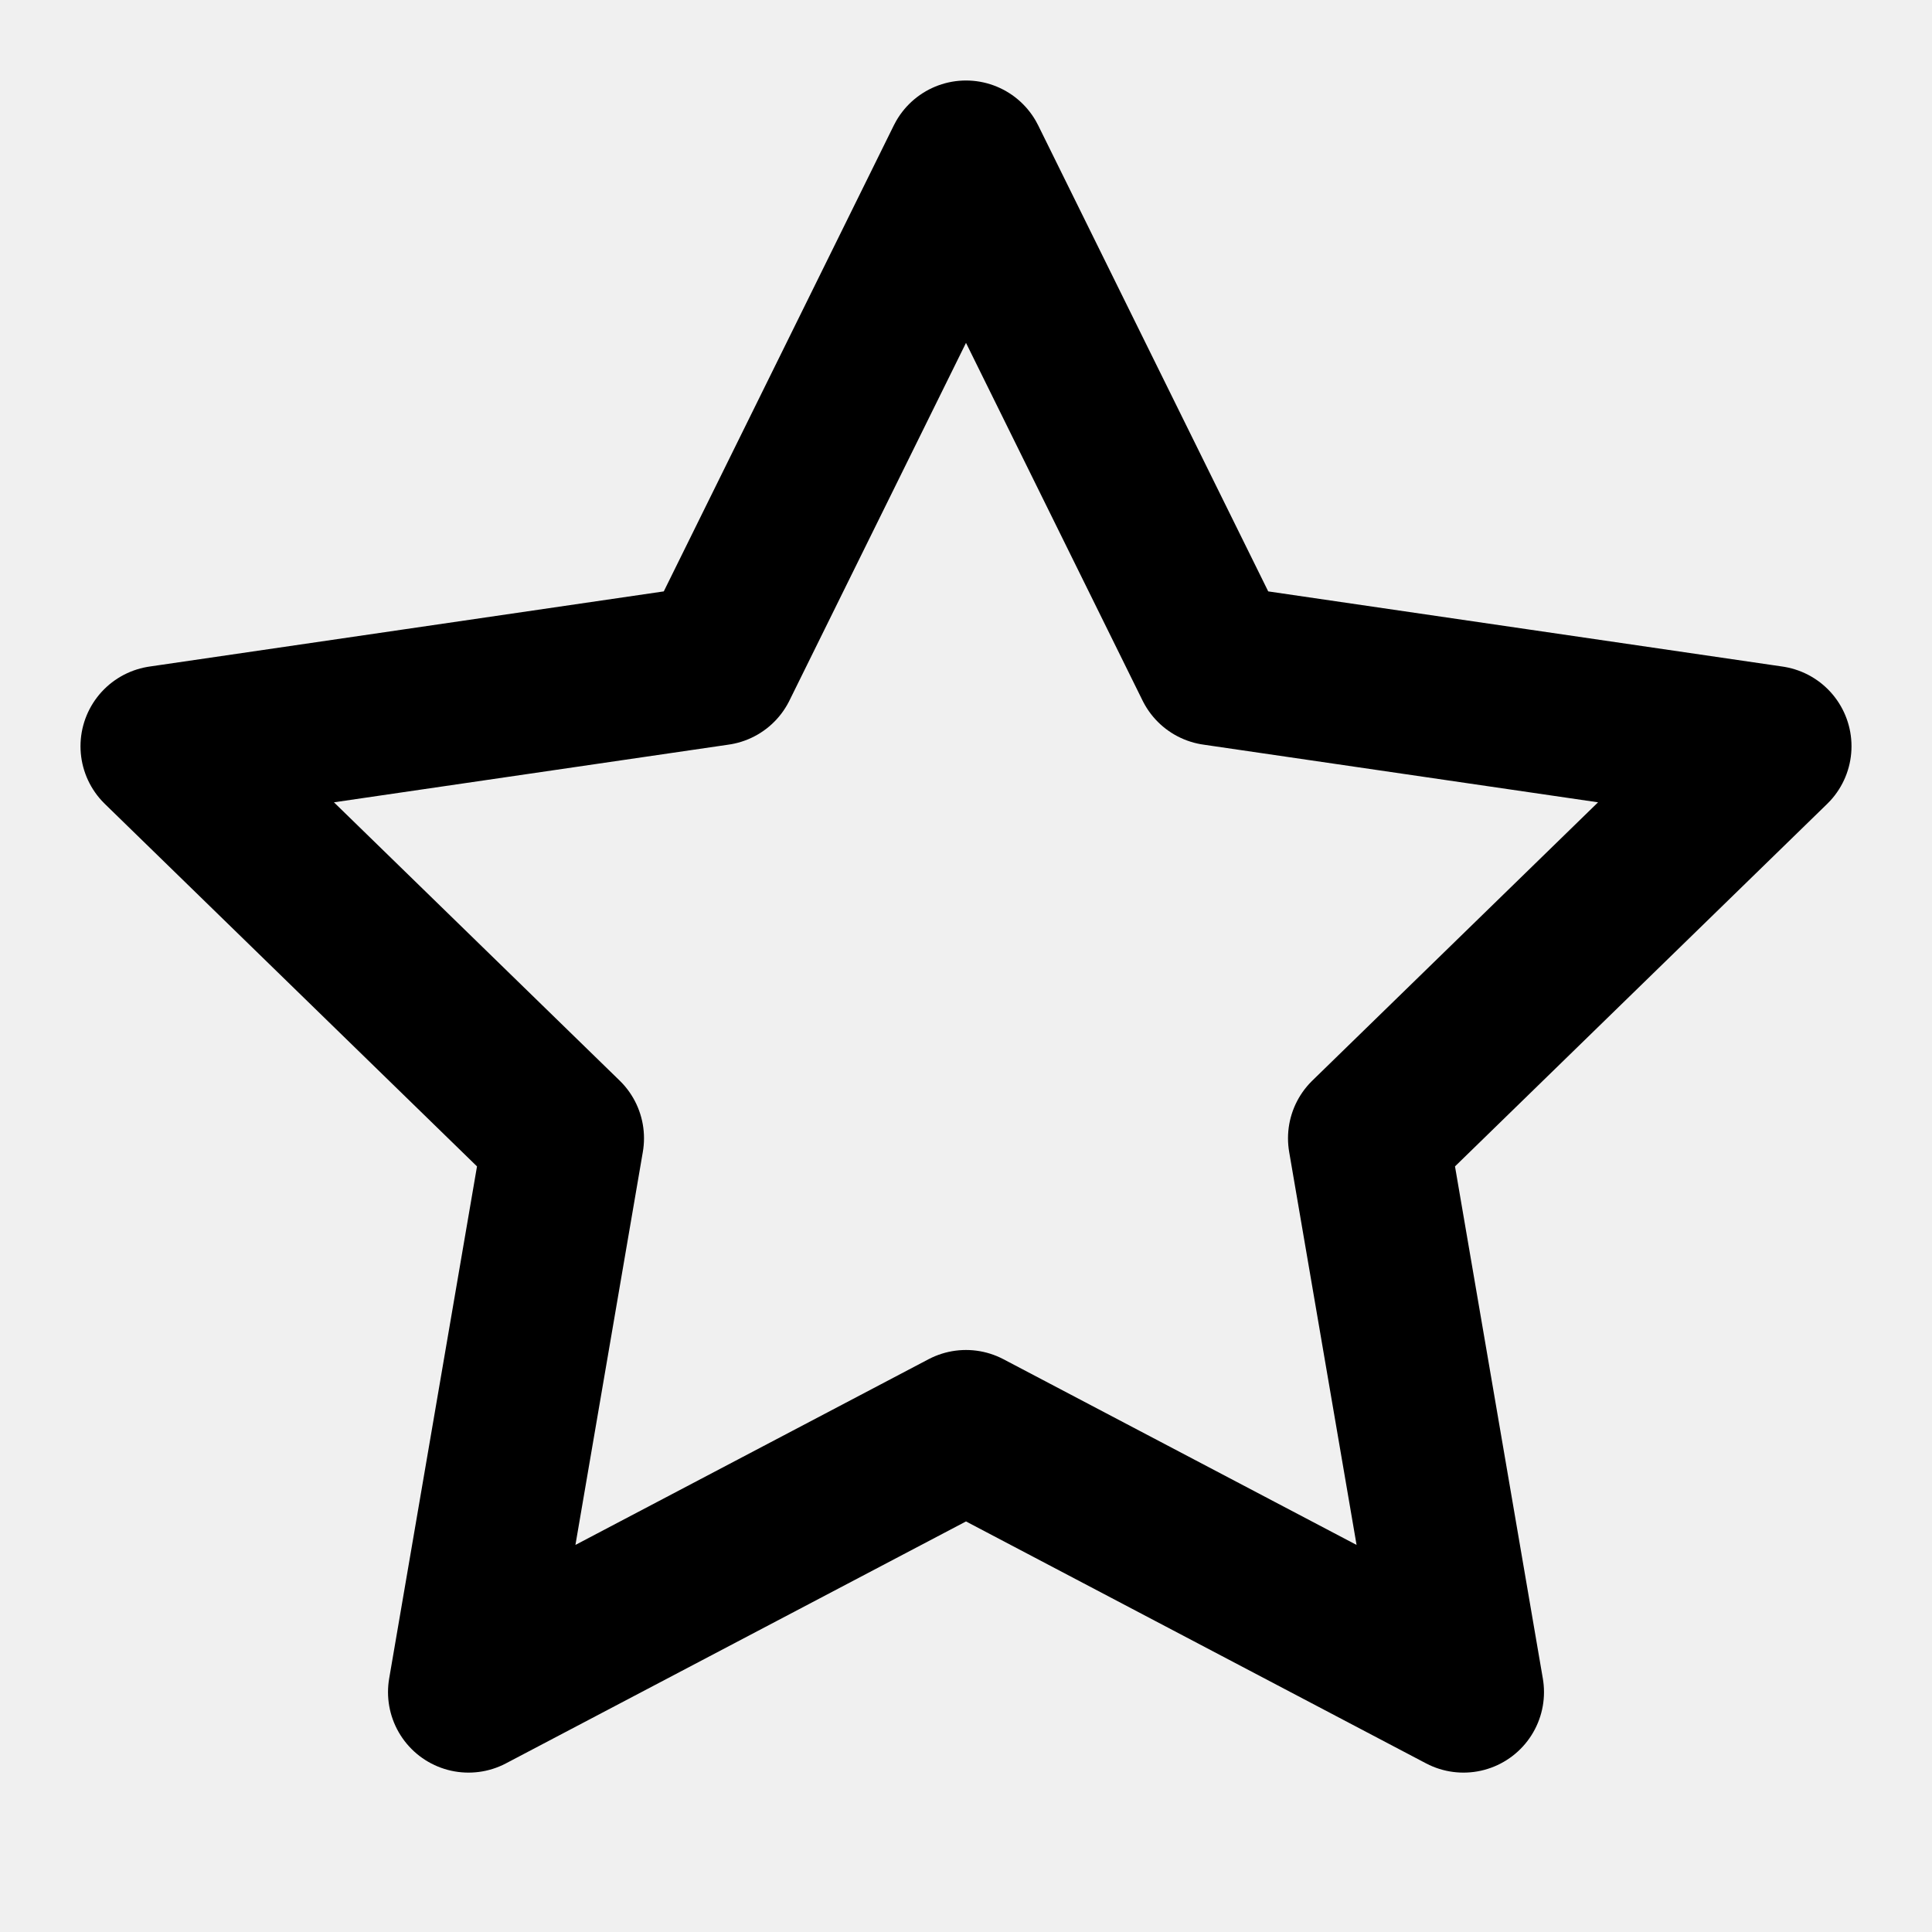
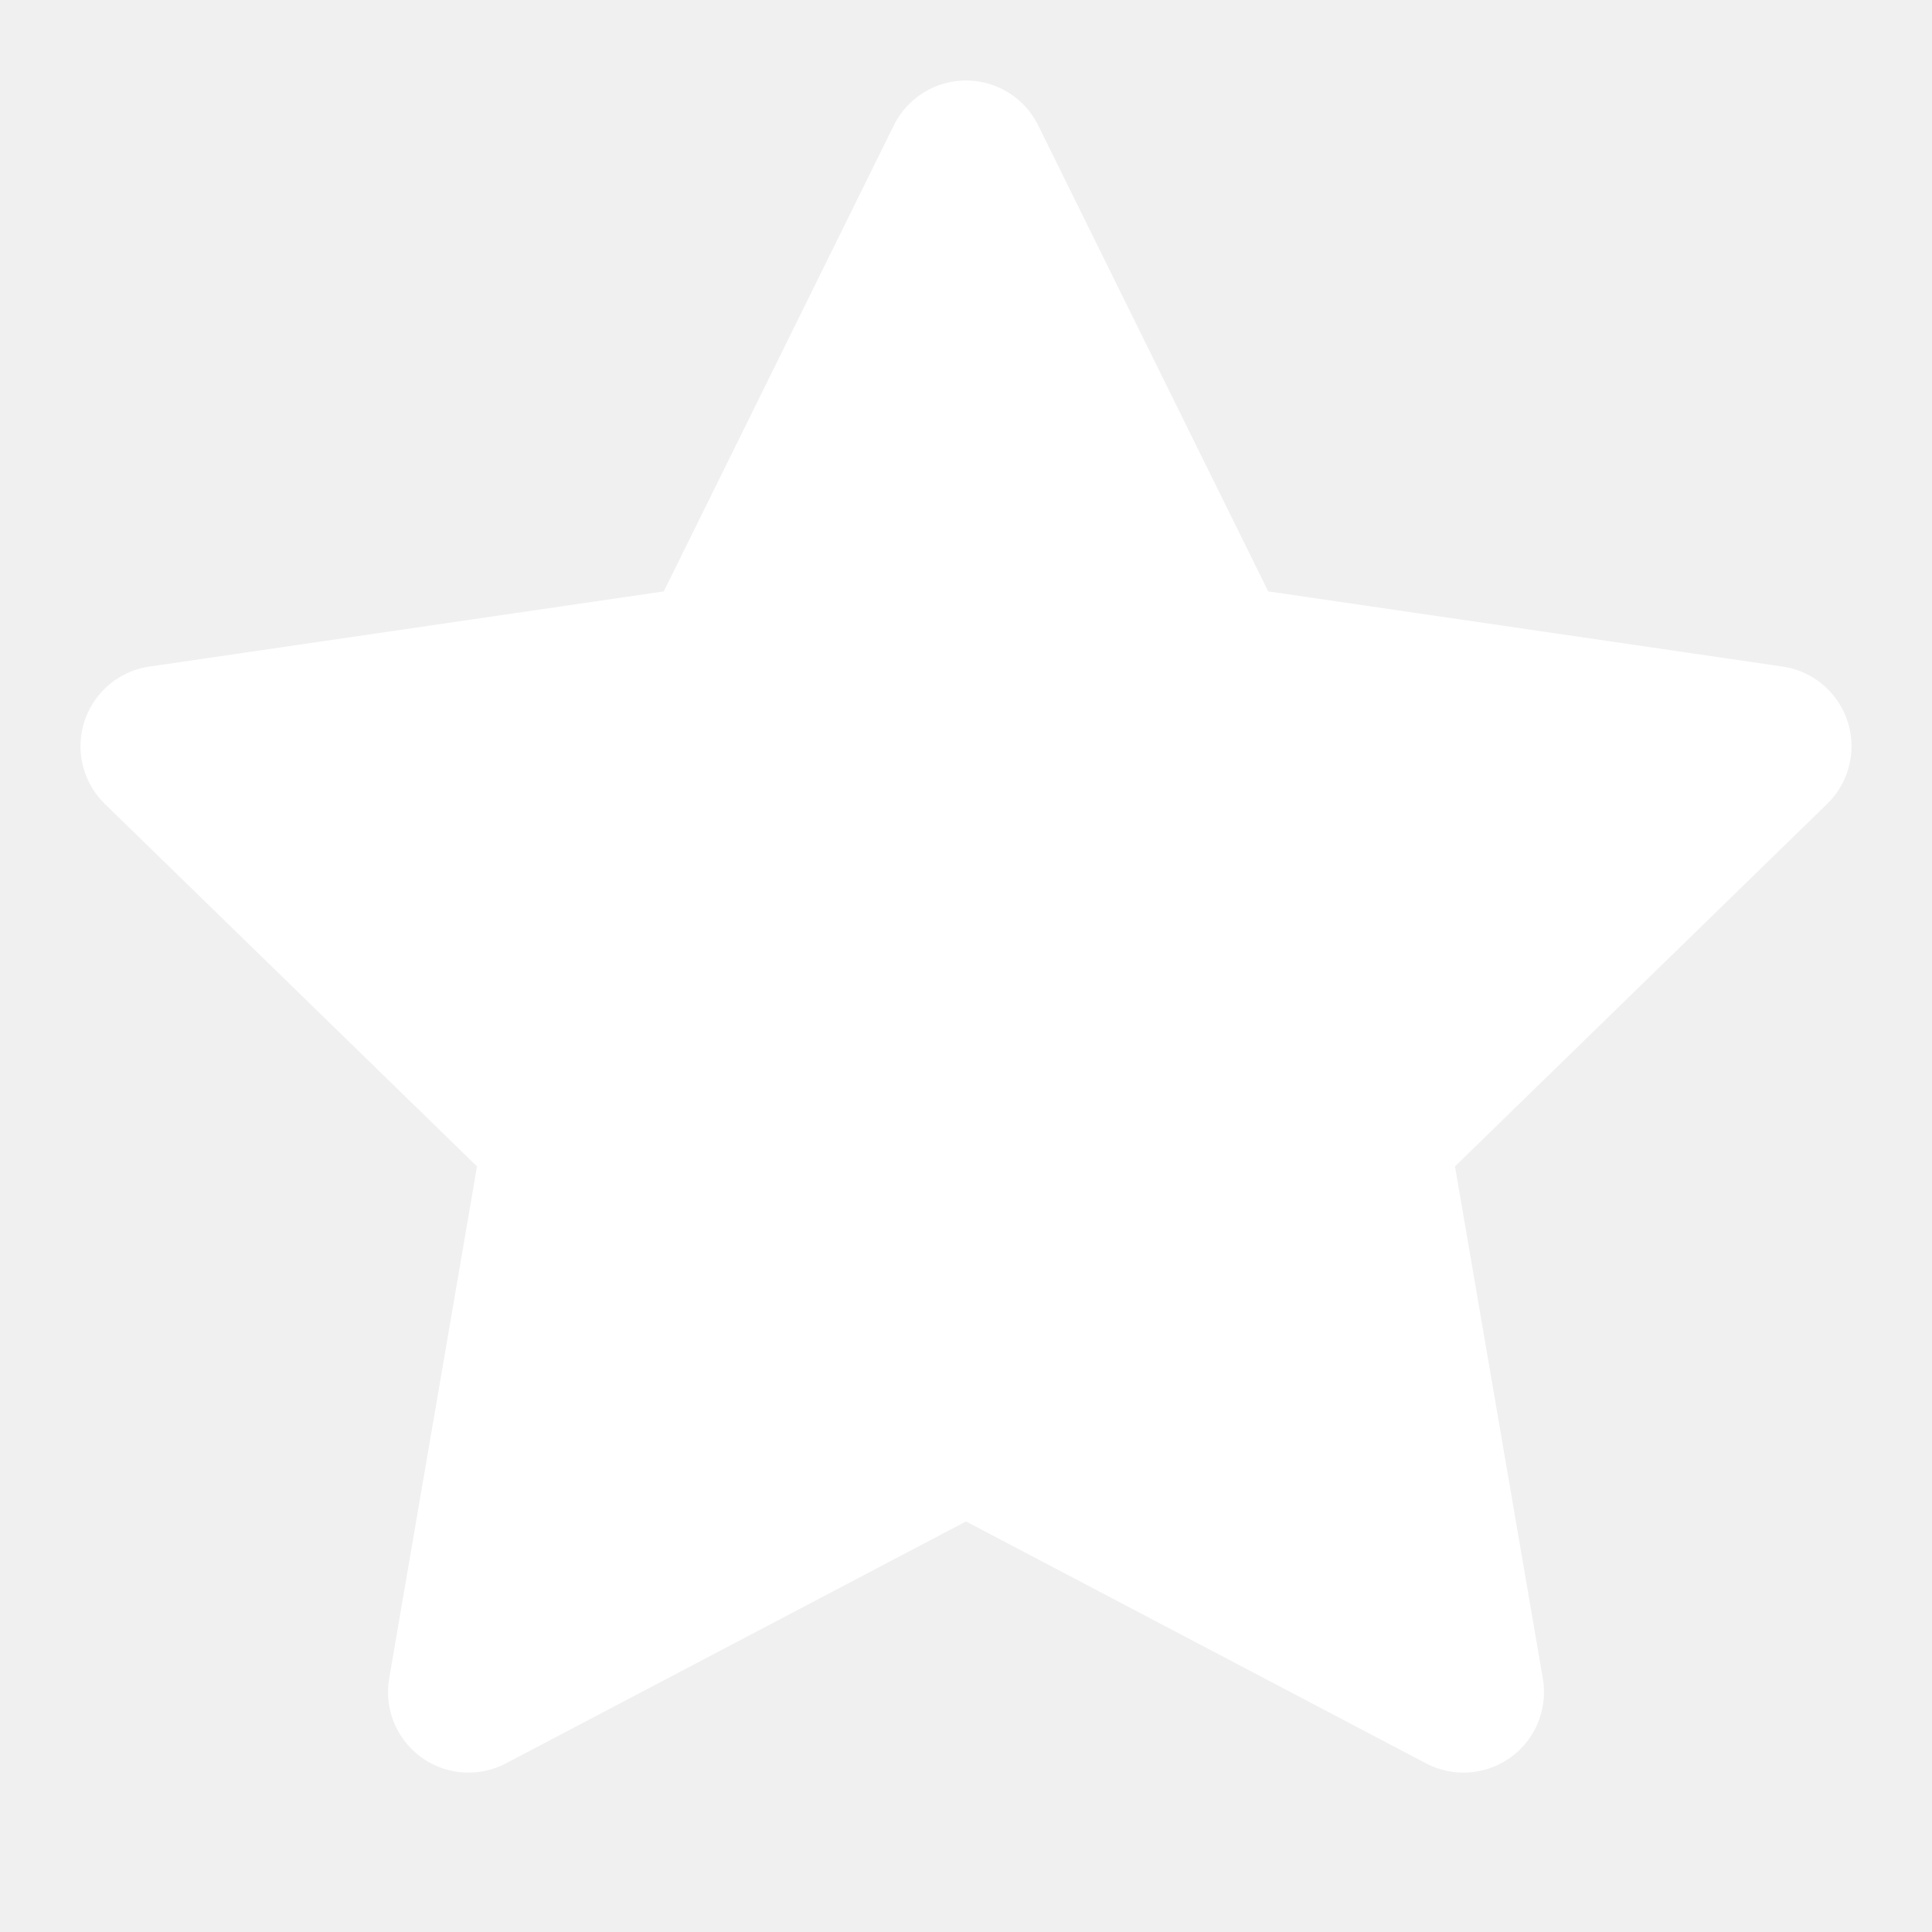
- <svg xmlns="http://www.w3.org/2000/svg" width="12" height="12" viewBox="0 0 24 24" fill="none" stroke="currentColor" stroke-width="2" stroke-linecap="round" stroke-linejoin="round" class="feather feather-star">
+ <svg xmlns="http://www.w3.org/2000/svg" width="12" height="12" viewBox="0 0 24 24" fill="white" stroke="white" stroke-width="2" stroke-linecap="round" stroke-linejoin="round" class="feather feather-star">
  <polygon points="12 2 15.09 8.26 22 9.27 17 14.14 18.18 21.02 12 17.77 5.82 21.02 7 14.14 2 9.27 8.91 8.26 12 2" />
</svg>
